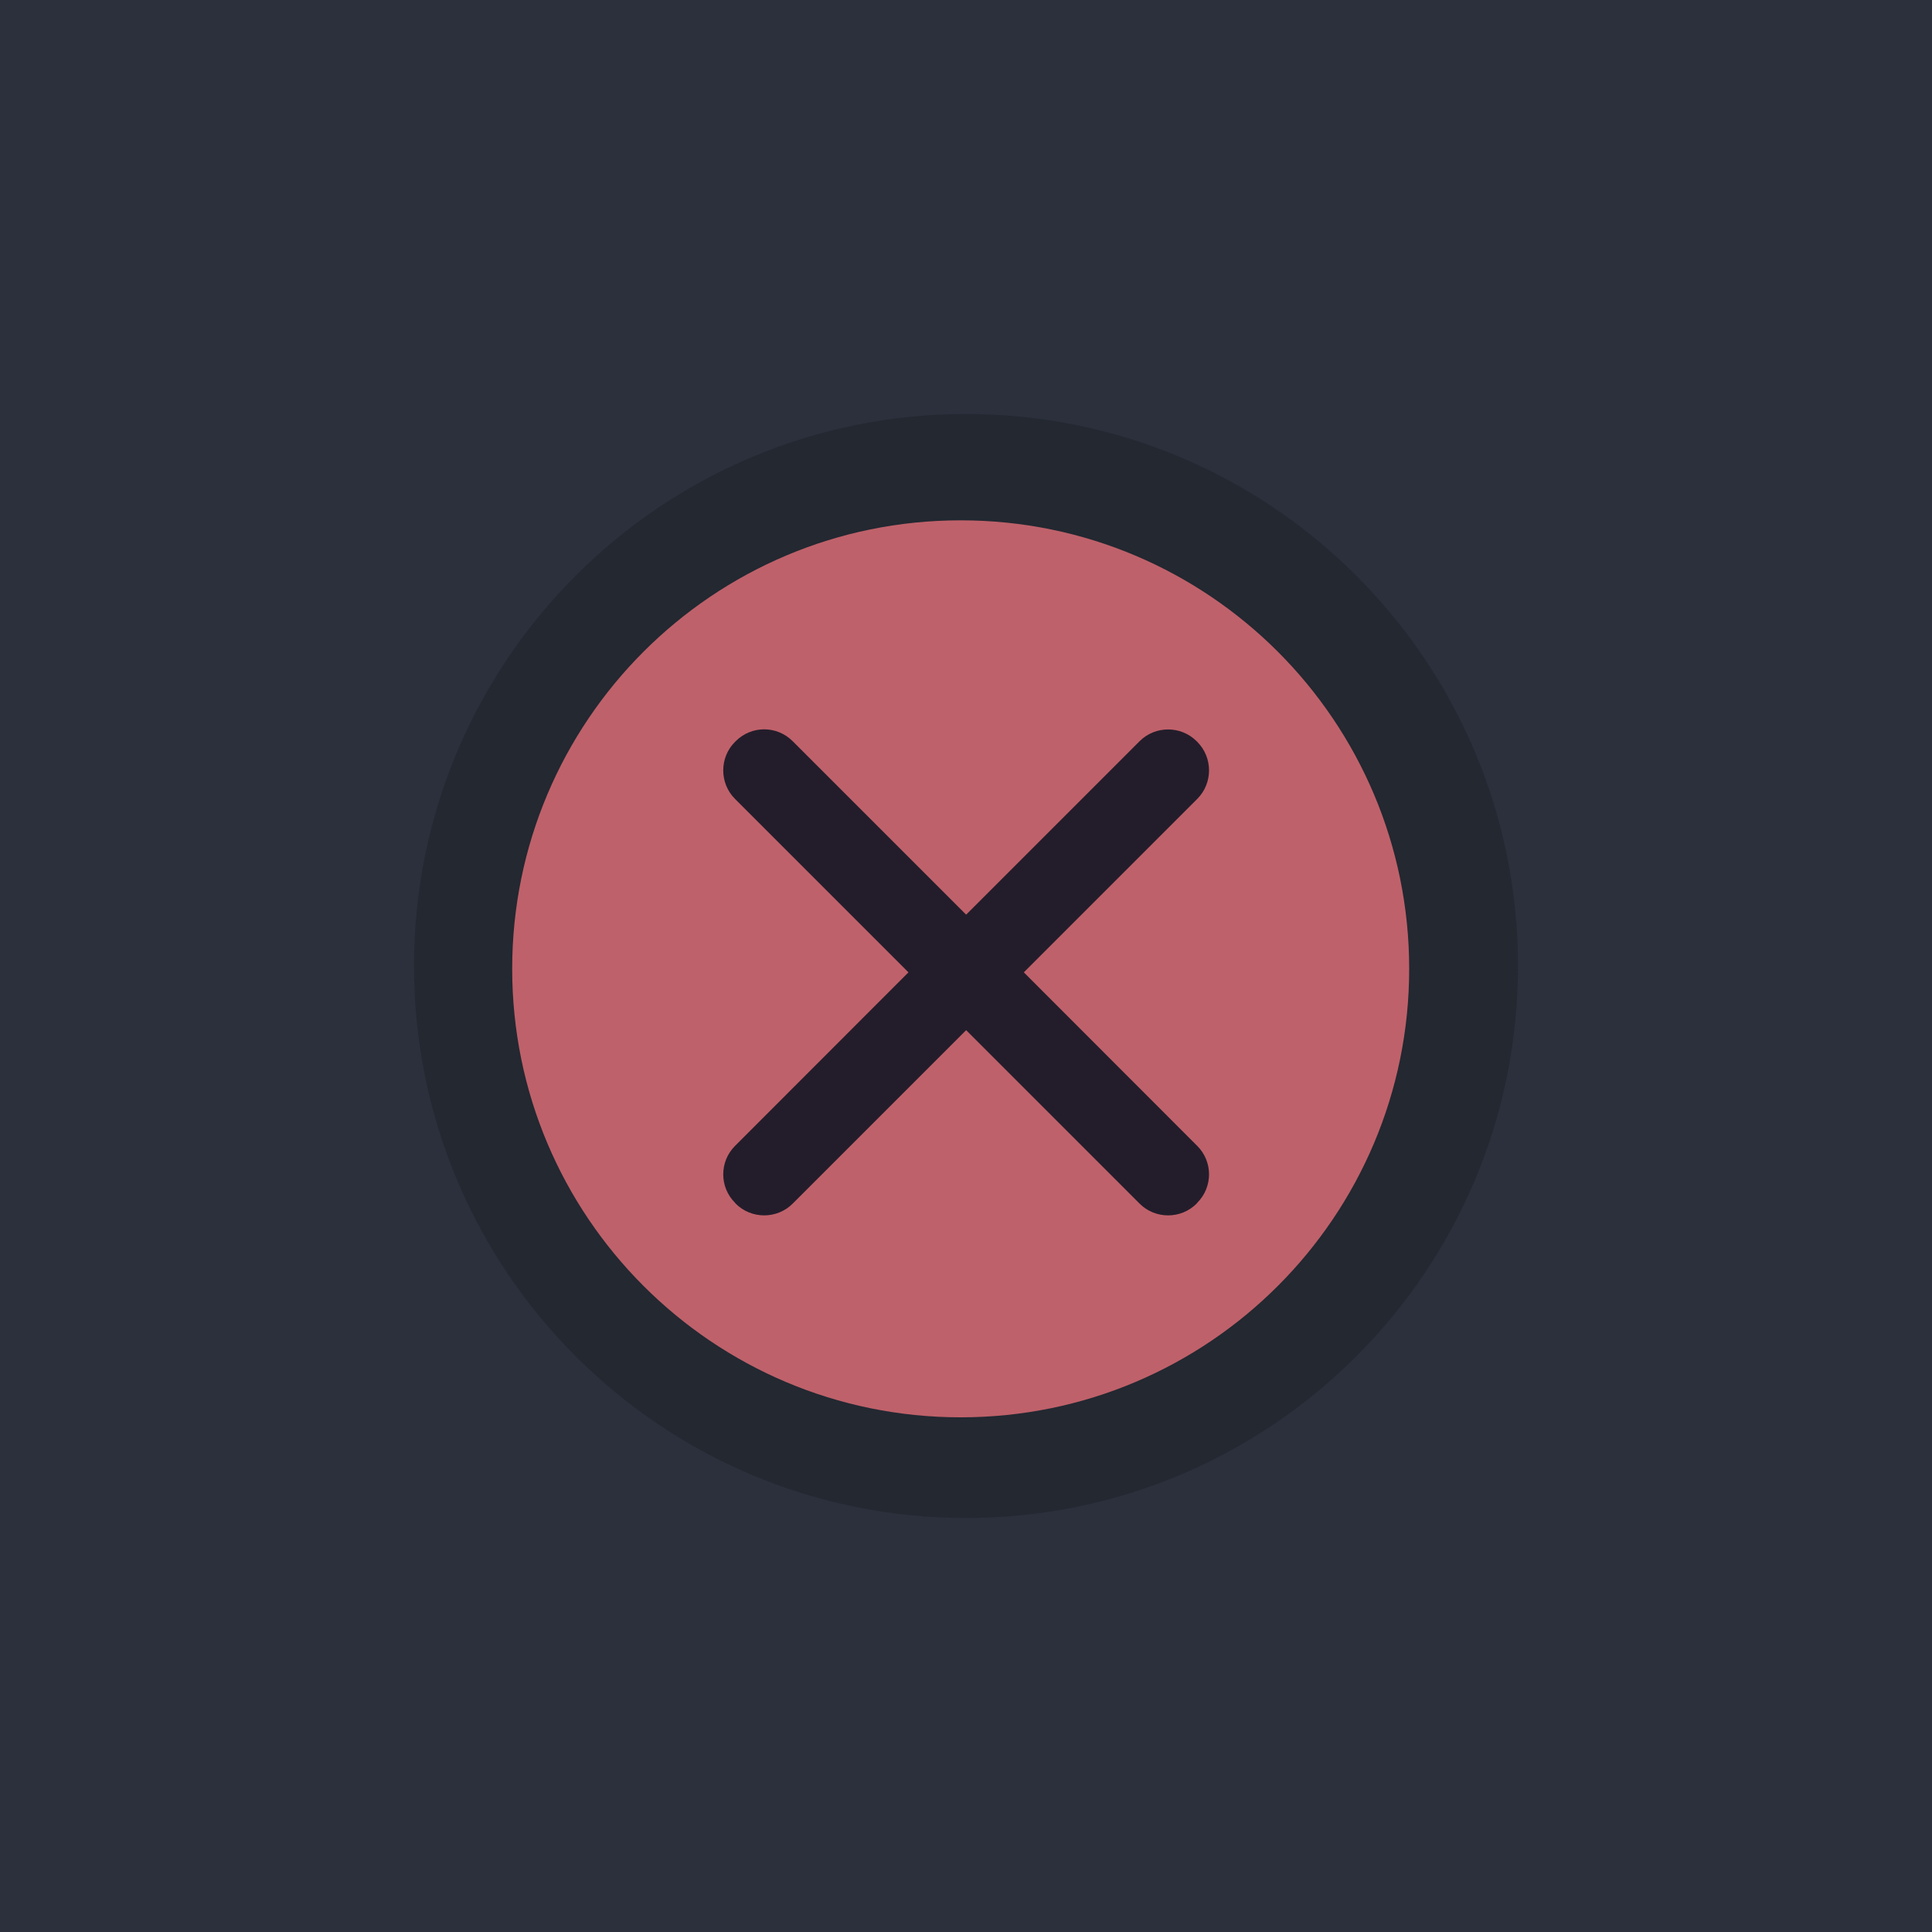
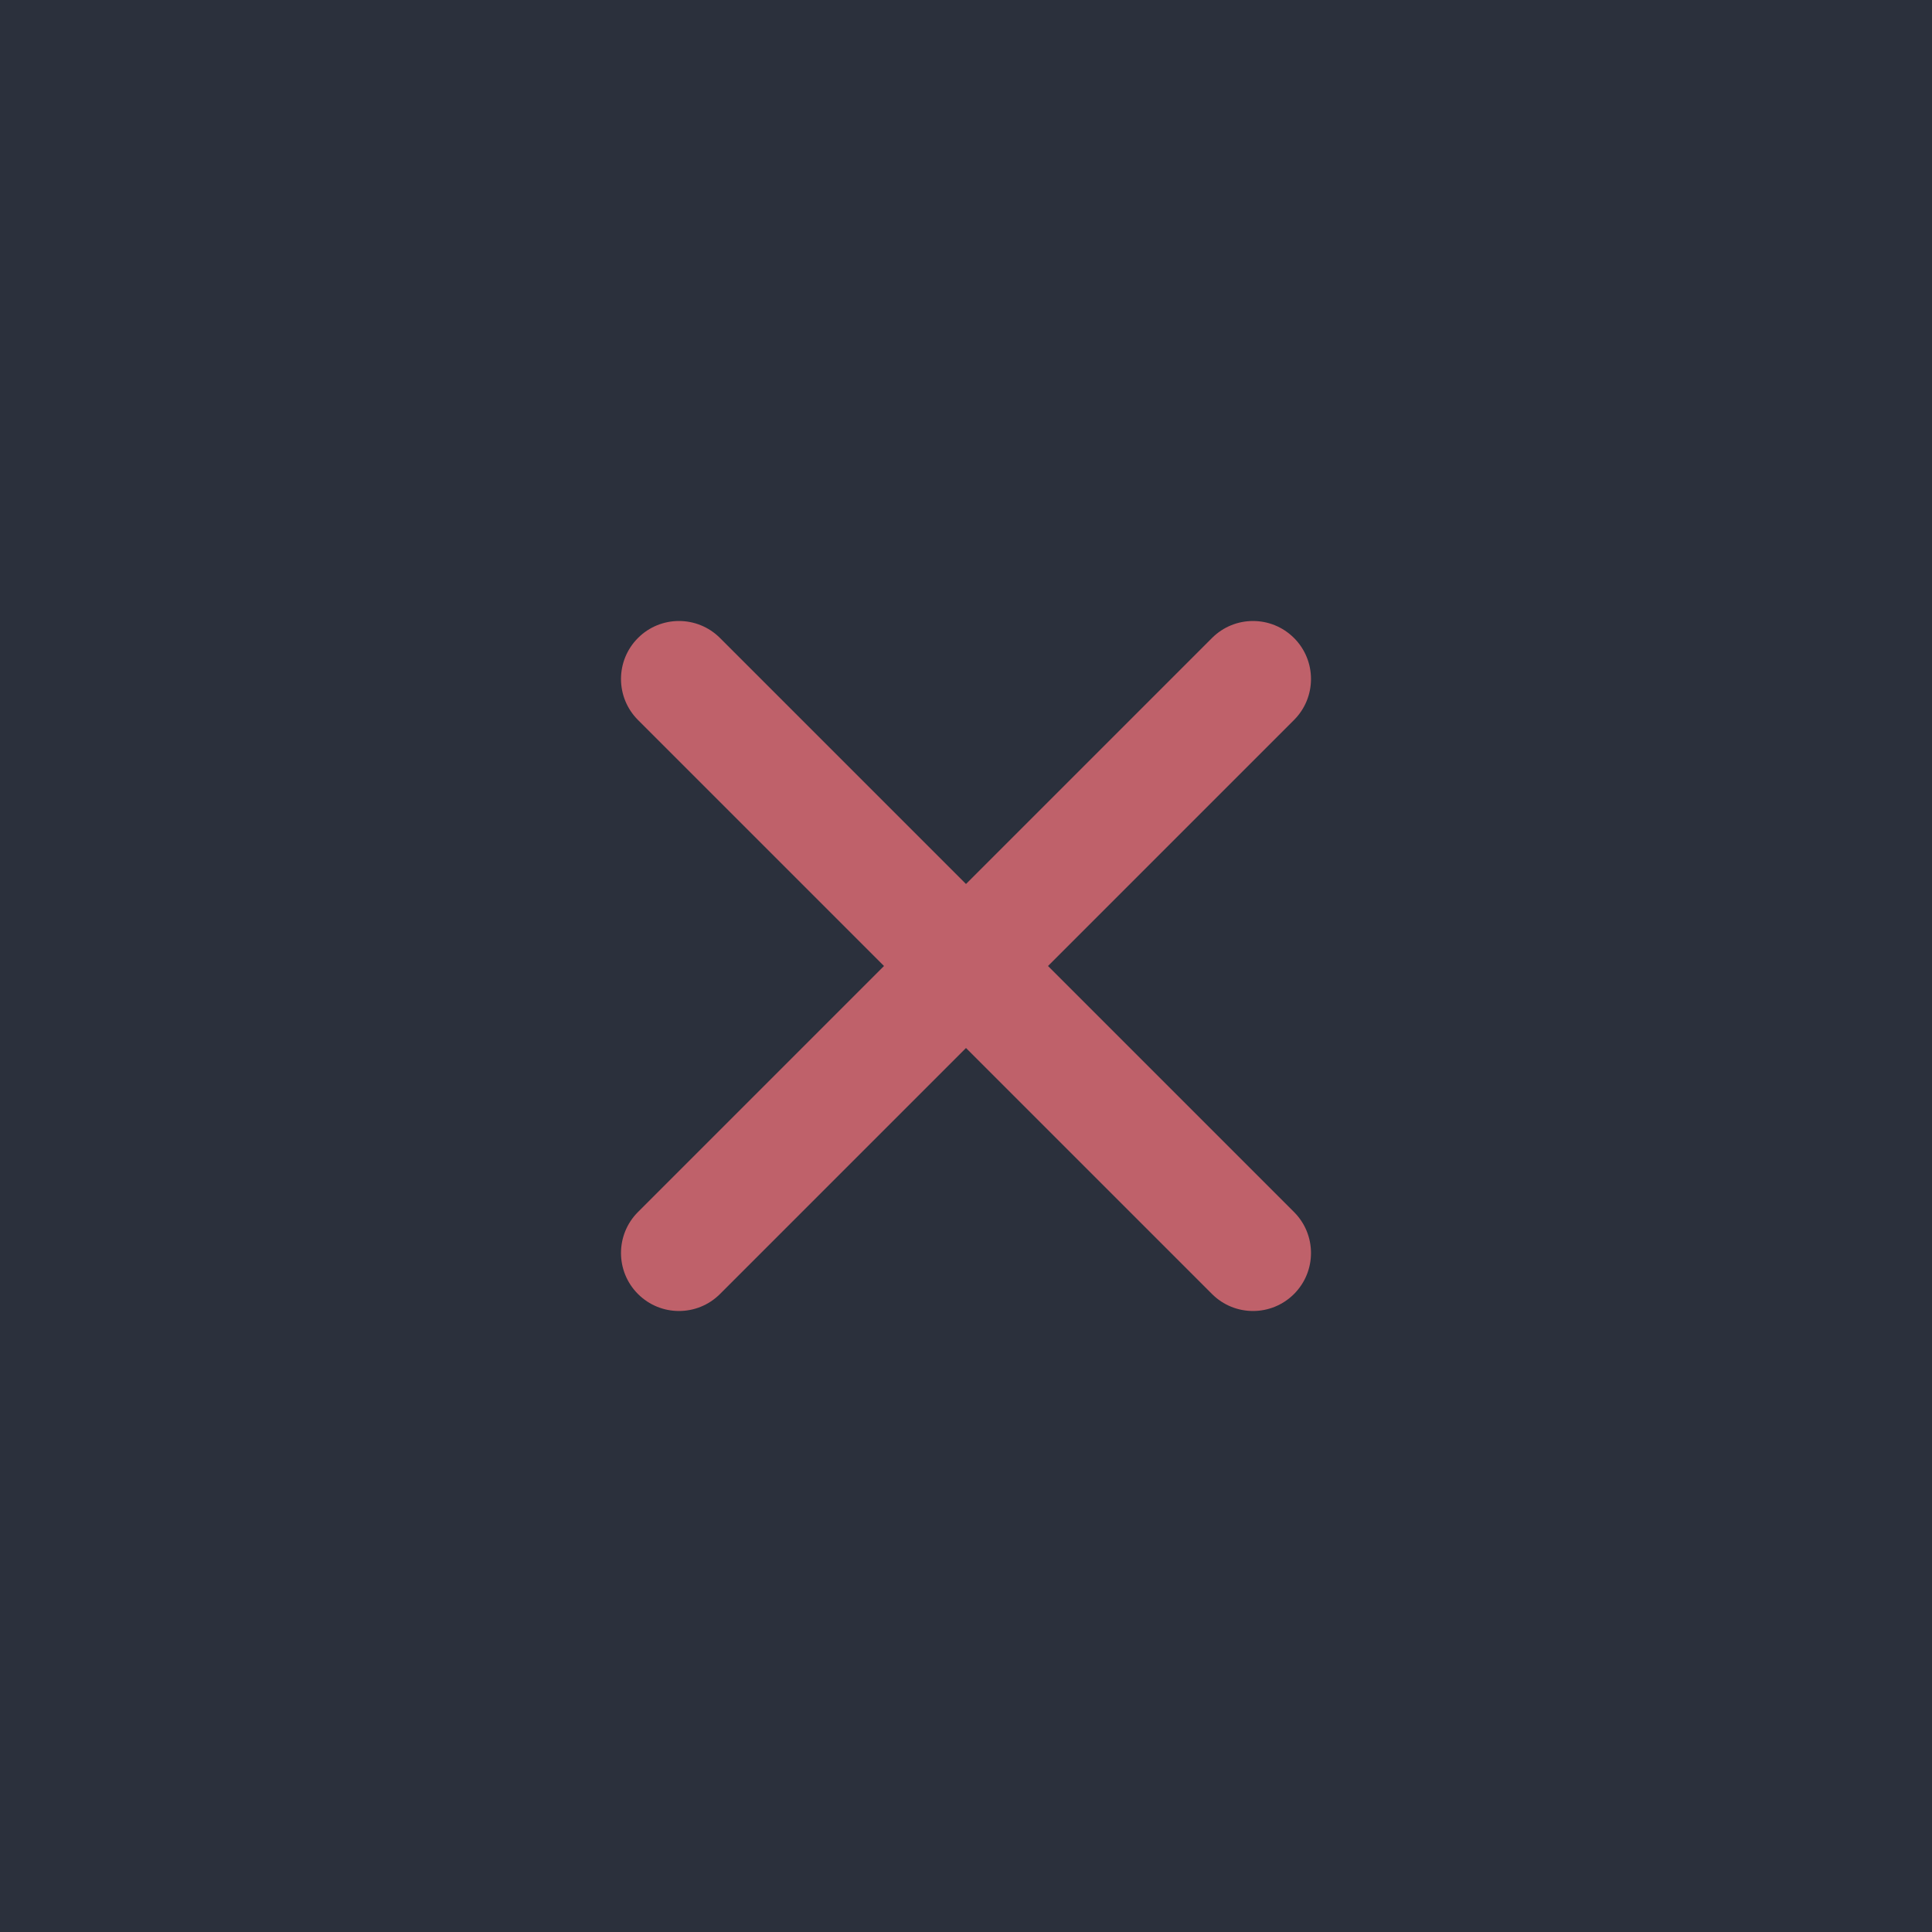
<svg xmlns="http://www.w3.org/2000/svg" width="28" height="28" viewBox="0 0 28 28" id="svg4142" version="1.1">
  <defs id="defs4144" />
  <g id="layer1" transform="translate(0,-1024.362)">
-     <path style="opacity:1;fill:#2b303c;fill-opacity:1;fill-rule:evenodd;stroke:none;stroke-width:2.745;stroke-linecap:butt;stroke-linejoin:miter;stroke-miterlimit:4;stroke-dasharray:none;stroke-dashoffset:478.437;stroke-opacity:1" d="m 0,1020.362 v 32 h 28 v -32 z" id="rect4741" />
-     <rect style="opacity:1;fill:#ffffff;fill-opacity:0.07;fill-rule:evenodd;stroke:none;stroke-width:2.745;stroke-linecap:butt;stroke-linejoin:miter;stroke-miterlimit:4;stroke-dasharray:none;stroke-dashoffset:478.437;stroke-opacity:1" id="rect4142" width="28" height="1" x="0" y="1020.362" />
-     <path id="path4094" style="fill:#232831;fill-opacity:1;fill-rule:evenodd;stroke:none;stroke-width:0.014" d="m 14,1046.362 c 4.418,0 8,-3.582 8,-8 0,-4.418 -3.582,-8 -8,-8 -4.418,0 -8,3.582 -8,8 0,4.418 3.582,8 8,8" />
-     <path id="path4096" style="fill:#bf616a;fill-opacity:1;fill-rule:evenodd;stroke:none;stroke-width:0.013" d="m 13.923,1044.903 c 3.59,0 6.5,-2.91 6.5,-6.5 0,-3.59 -2.91,-6.5 -6.5,-6.5 -3.59,0 -6.5,2.91 -6.5,6.5 0,3.59 2.91,6.5 6.5,6.5" />
-     <path id="path4098" d="m 11.075,1034.932 c -0.15,0 -0.299,0.058 -0.413,0.172 l -0.01,0.01 c -0.227,0.227 -0.227,0.599 0,0.826 l 2.514,2.514 -2.514,2.516 c -0.227,0.227 -0.227,0.596 0,0.823 l 0.01,0.013 c 0.227,0.227 0.599,0.227 0.826,0 l 2.514,-2.514 2.514,2.514 c 0.227,0.227 0.599,0.227 0.826,0 l 0.01,-0.013 c 0.227,-0.227 0.227,-0.596 0,-0.823 l -2.514,-2.516 2.514,-2.514 c 0.227,-0.227 0.227,-0.599 0,-0.826 l -0.01,-0.01 c -0.227,-0.227 -0.599,-0.227 -0.826,0 l -2.514,2.514 -2.514,-2.514 c -0.114,-0.114 -0.263,-0.172 -0.413,-0.172 z" style="fill:#231d2b;fill-opacity:1;fill-rule:evenodd;stroke:none;stroke-width:0.014" />
+     <rect style="opacity:1;fill:#2b303c;fill-opacity:1;fill-rule:evenodd;stroke:none;stroke-width:2.658;stroke-linecap:butt;stroke-linejoin:miter;stroke-miterlimit:4;stroke-dasharray:none;stroke-dashoffset:478.437;stroke-opacity:1" id="rect4741" width="28" height="30" x="0" y="1022.362" />
+     <circle style="fill:#eceff1;fill-opacity:0.1;stroke:none;stroke-width:0.5;stroke-linejoin:miter;stroke-miterlimit:4;stroke-dasharray:none;stroke-opacity:1" id="path2994" cx="1038.059" cy="13.018" r="12" transform="rotate(90)" />
+     <rect style="opacity:1;fill:#ffffff;fill-opacity:0.07;fill-rule:evenodd;stroke:none;stroke-width:2.745;stroke-linecap:butt;stroke-linejoin:miter;stroke-miterlimit:4;stroke-dasharray:none;stroke-dashoffset:478.437;stroke-opacity:1" id="rect4139" width="28" height="1" x="0" y="1020.362" />
+     <g transform="matrix(0.04695227,0,0,0.04695232,8.999988,1033.362)" id="Close" style="fill:#bf616a;fill-opacity:1">
+       <path style="clip-rule:evenodd;fill:#bf616a;fill-opacity:1;fill-rule:evenodd" d="M 131.804,106.491 207.74,30.555 c 6.99,-6.99 6.99,-18.323 0,-25.312 -6.99,-6.99 -18.322,-6.99 -25.312,0 L 106.491,81.18 30.554,5.242 c -6.99,-6.99 -18.322,-6.99 -25.312,0 -6.989,6.99 -6.989,18.323 0,25.312 L 81.179,106.49 5.242,182.427 c -6.989,6.99 -6.989,18.323 0,25.312 6.99,6.99 18.322,6.99 25.312,0 l 75.937,-75.937 75.937,75.937 c 6.989,6.99 18.322,6.99 25.312,0 6.99,-6.99 6.99,-18.322 0,-25.312 z" id="path914" />
+     </g>
  </g>
</svg>
